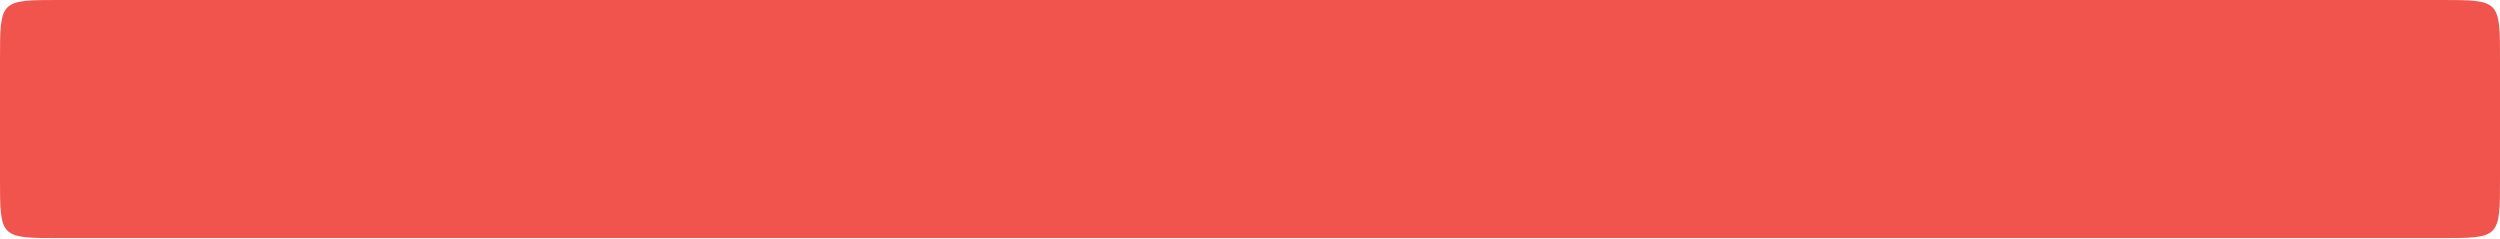
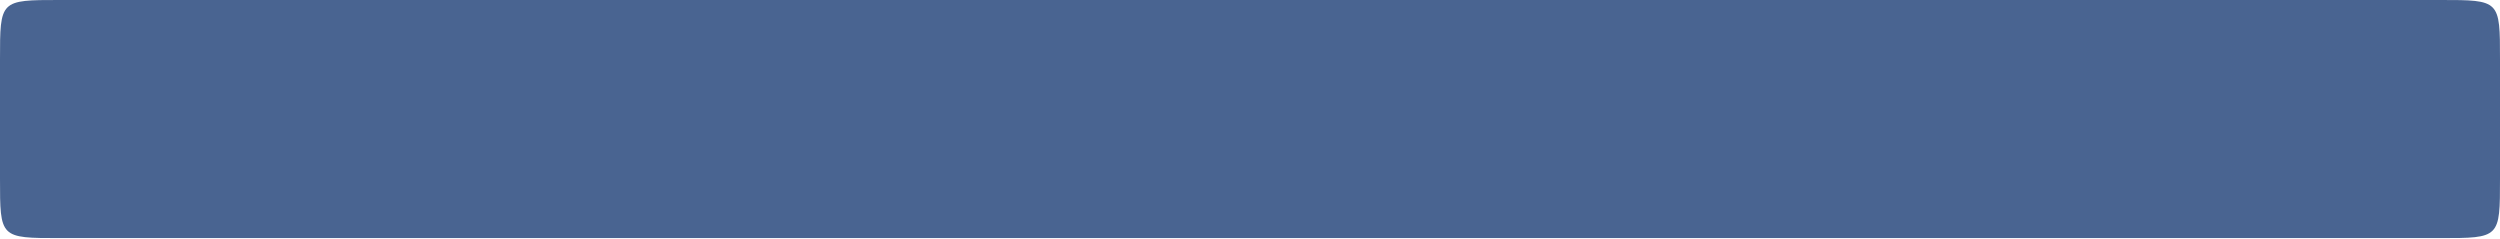
<svg xmlns="http://www.w3.org/2000/svg" width="42" height="4">
  <g transform="translate(0,-1048.362)">
-     <path d="m 1,1048.362 40,0 c 1,0 1,0 1,1 l 0,2 c 0,1 0,1 -1,1 l -40,0 c -1,0 -1,0 -1,-1 l 0,-2 c 0,-1 0,-1 1,-1 z" fill="#f0544c" />
+     <path d="m 1,1048.362 40,0 c 1,0 1,0 1,1 l 0,2 c 0,1 0,1 -1,1 l -40,0 c -1,0 -1,0 -1,-1 l 0,-2 c 0,-1 0,-1 1,-1 z" fill="#496491" />
  </g>
</svg>
